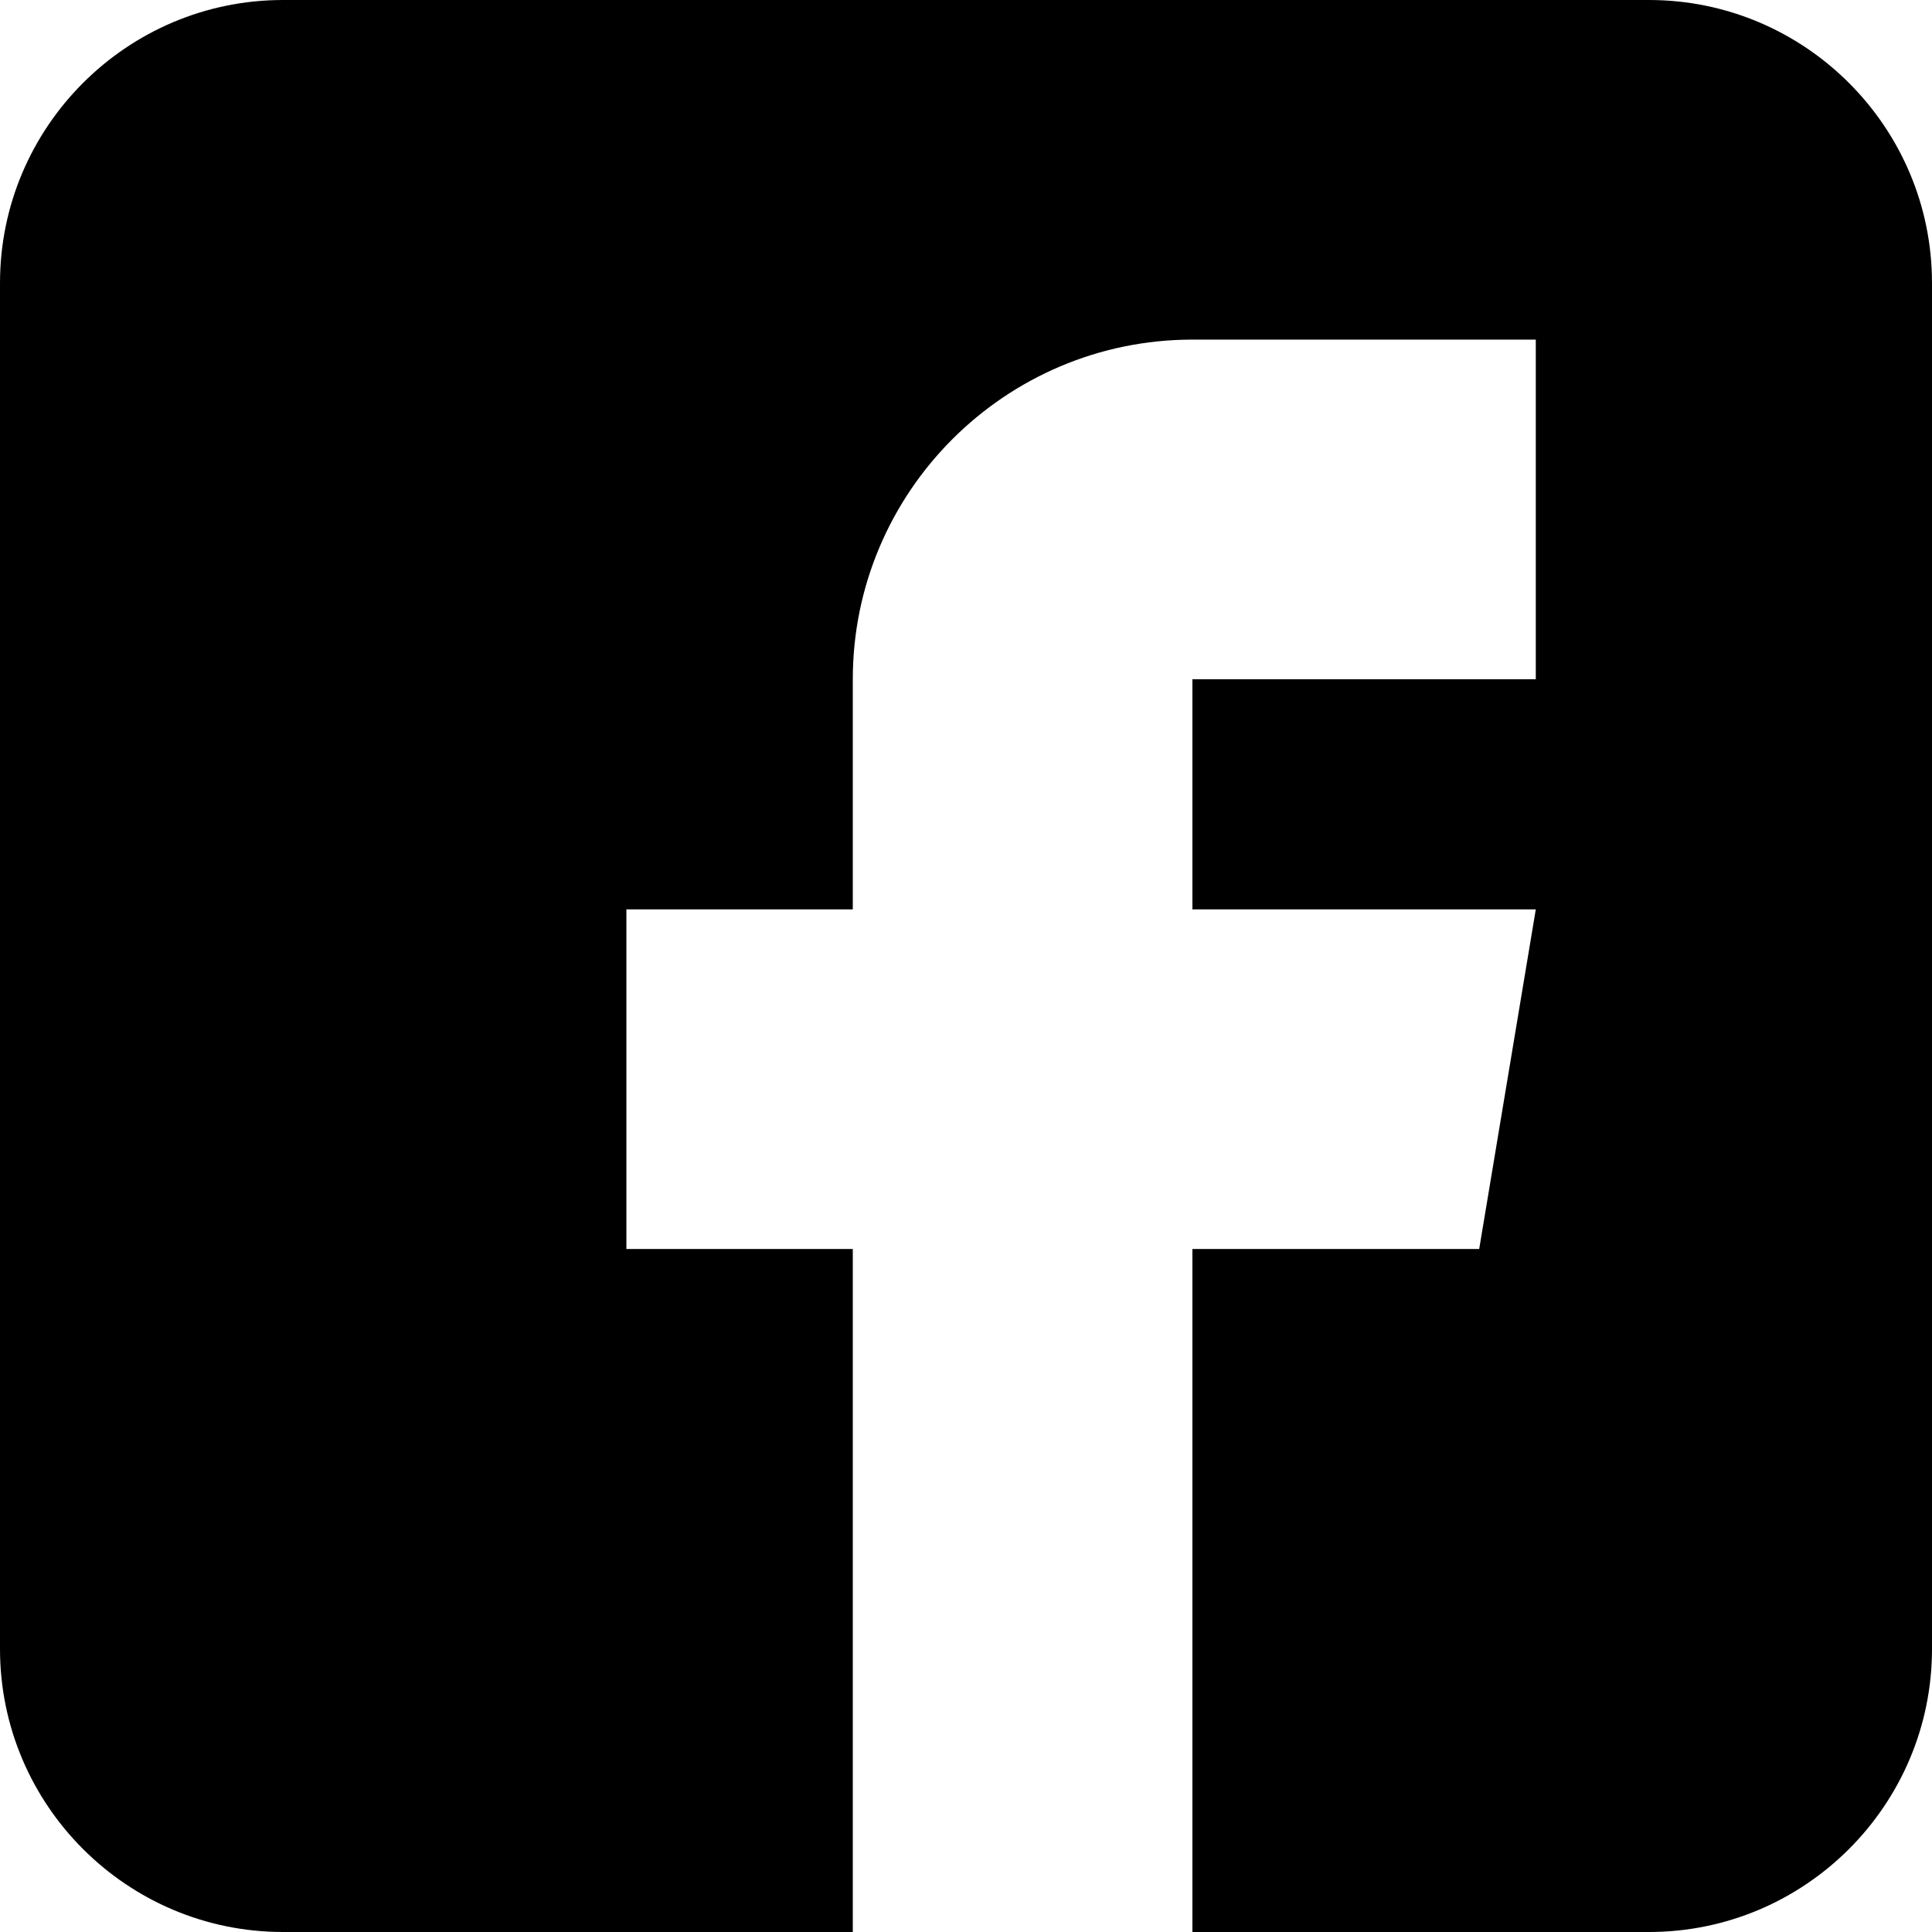
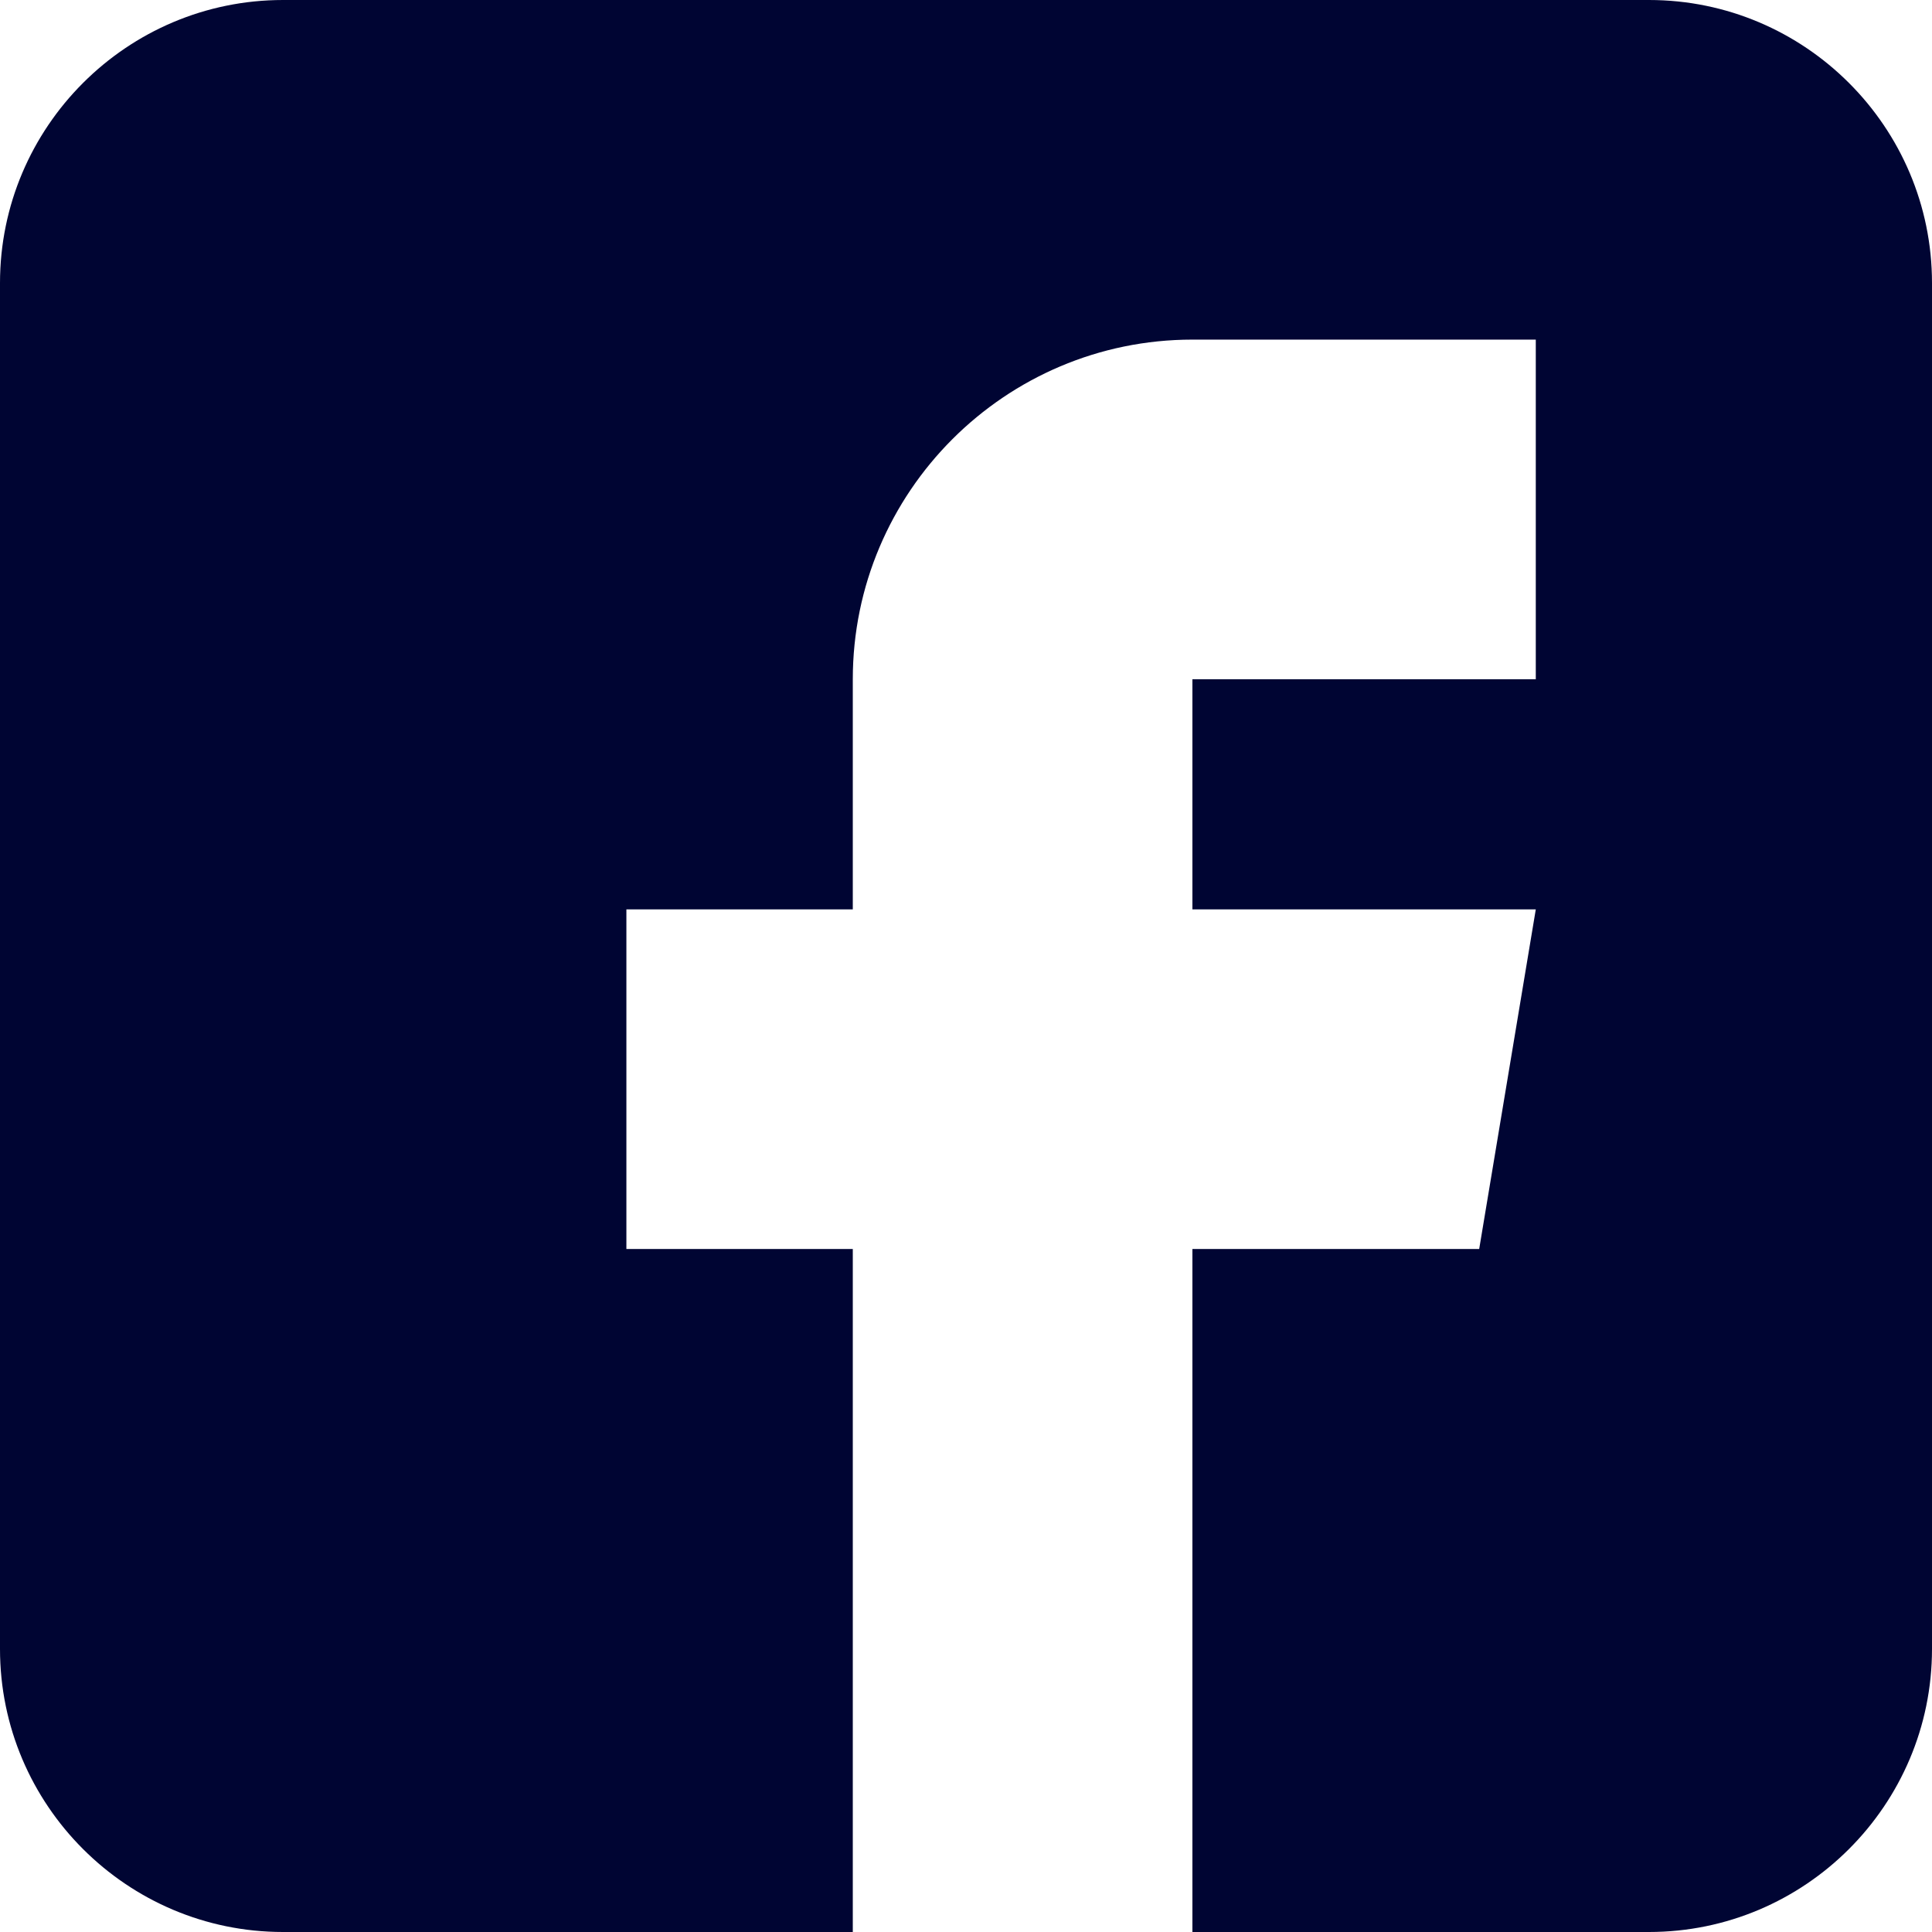
- <svg xmlns="http://www.w3.org/2000/svg" viewBox="0 0 512 512">
-   <path d="m437 0h-362c-41.352 0-75 33.648-75 75v362c0 41.352 33.648 75 75 75h151v-181h-60v-90h60v-61c0-49.629 40.371-90 90-90h91v90h-91v61h91l-15 90h-76v181h121c41.352 0 75-33.648 75-75v-362c0-41.352-33.648-75-75-75zm0 0" />
+ <svg xmlns="http://www.w3.org/2000/svg" id="svg835" version="1.1" viewBox="0 0 512 512">
+   <defs id="defs839" />
+   <path style="fill:#000533;fill-opacity:1" id="path833" d="m437 0h-362c-41.352 0-75 33.648-75 75v362c0 41.352 33.648 75 75 75h151v-181h-60v-90h60v-61c0-49.629 40.371-90 90-90h91v90h-91v61h91l-15 90h-76v181h121c41.352 0 75-33.648 75-75v-362c0-41.352-33.648-75-75-75zm0 0" />
</svg>
